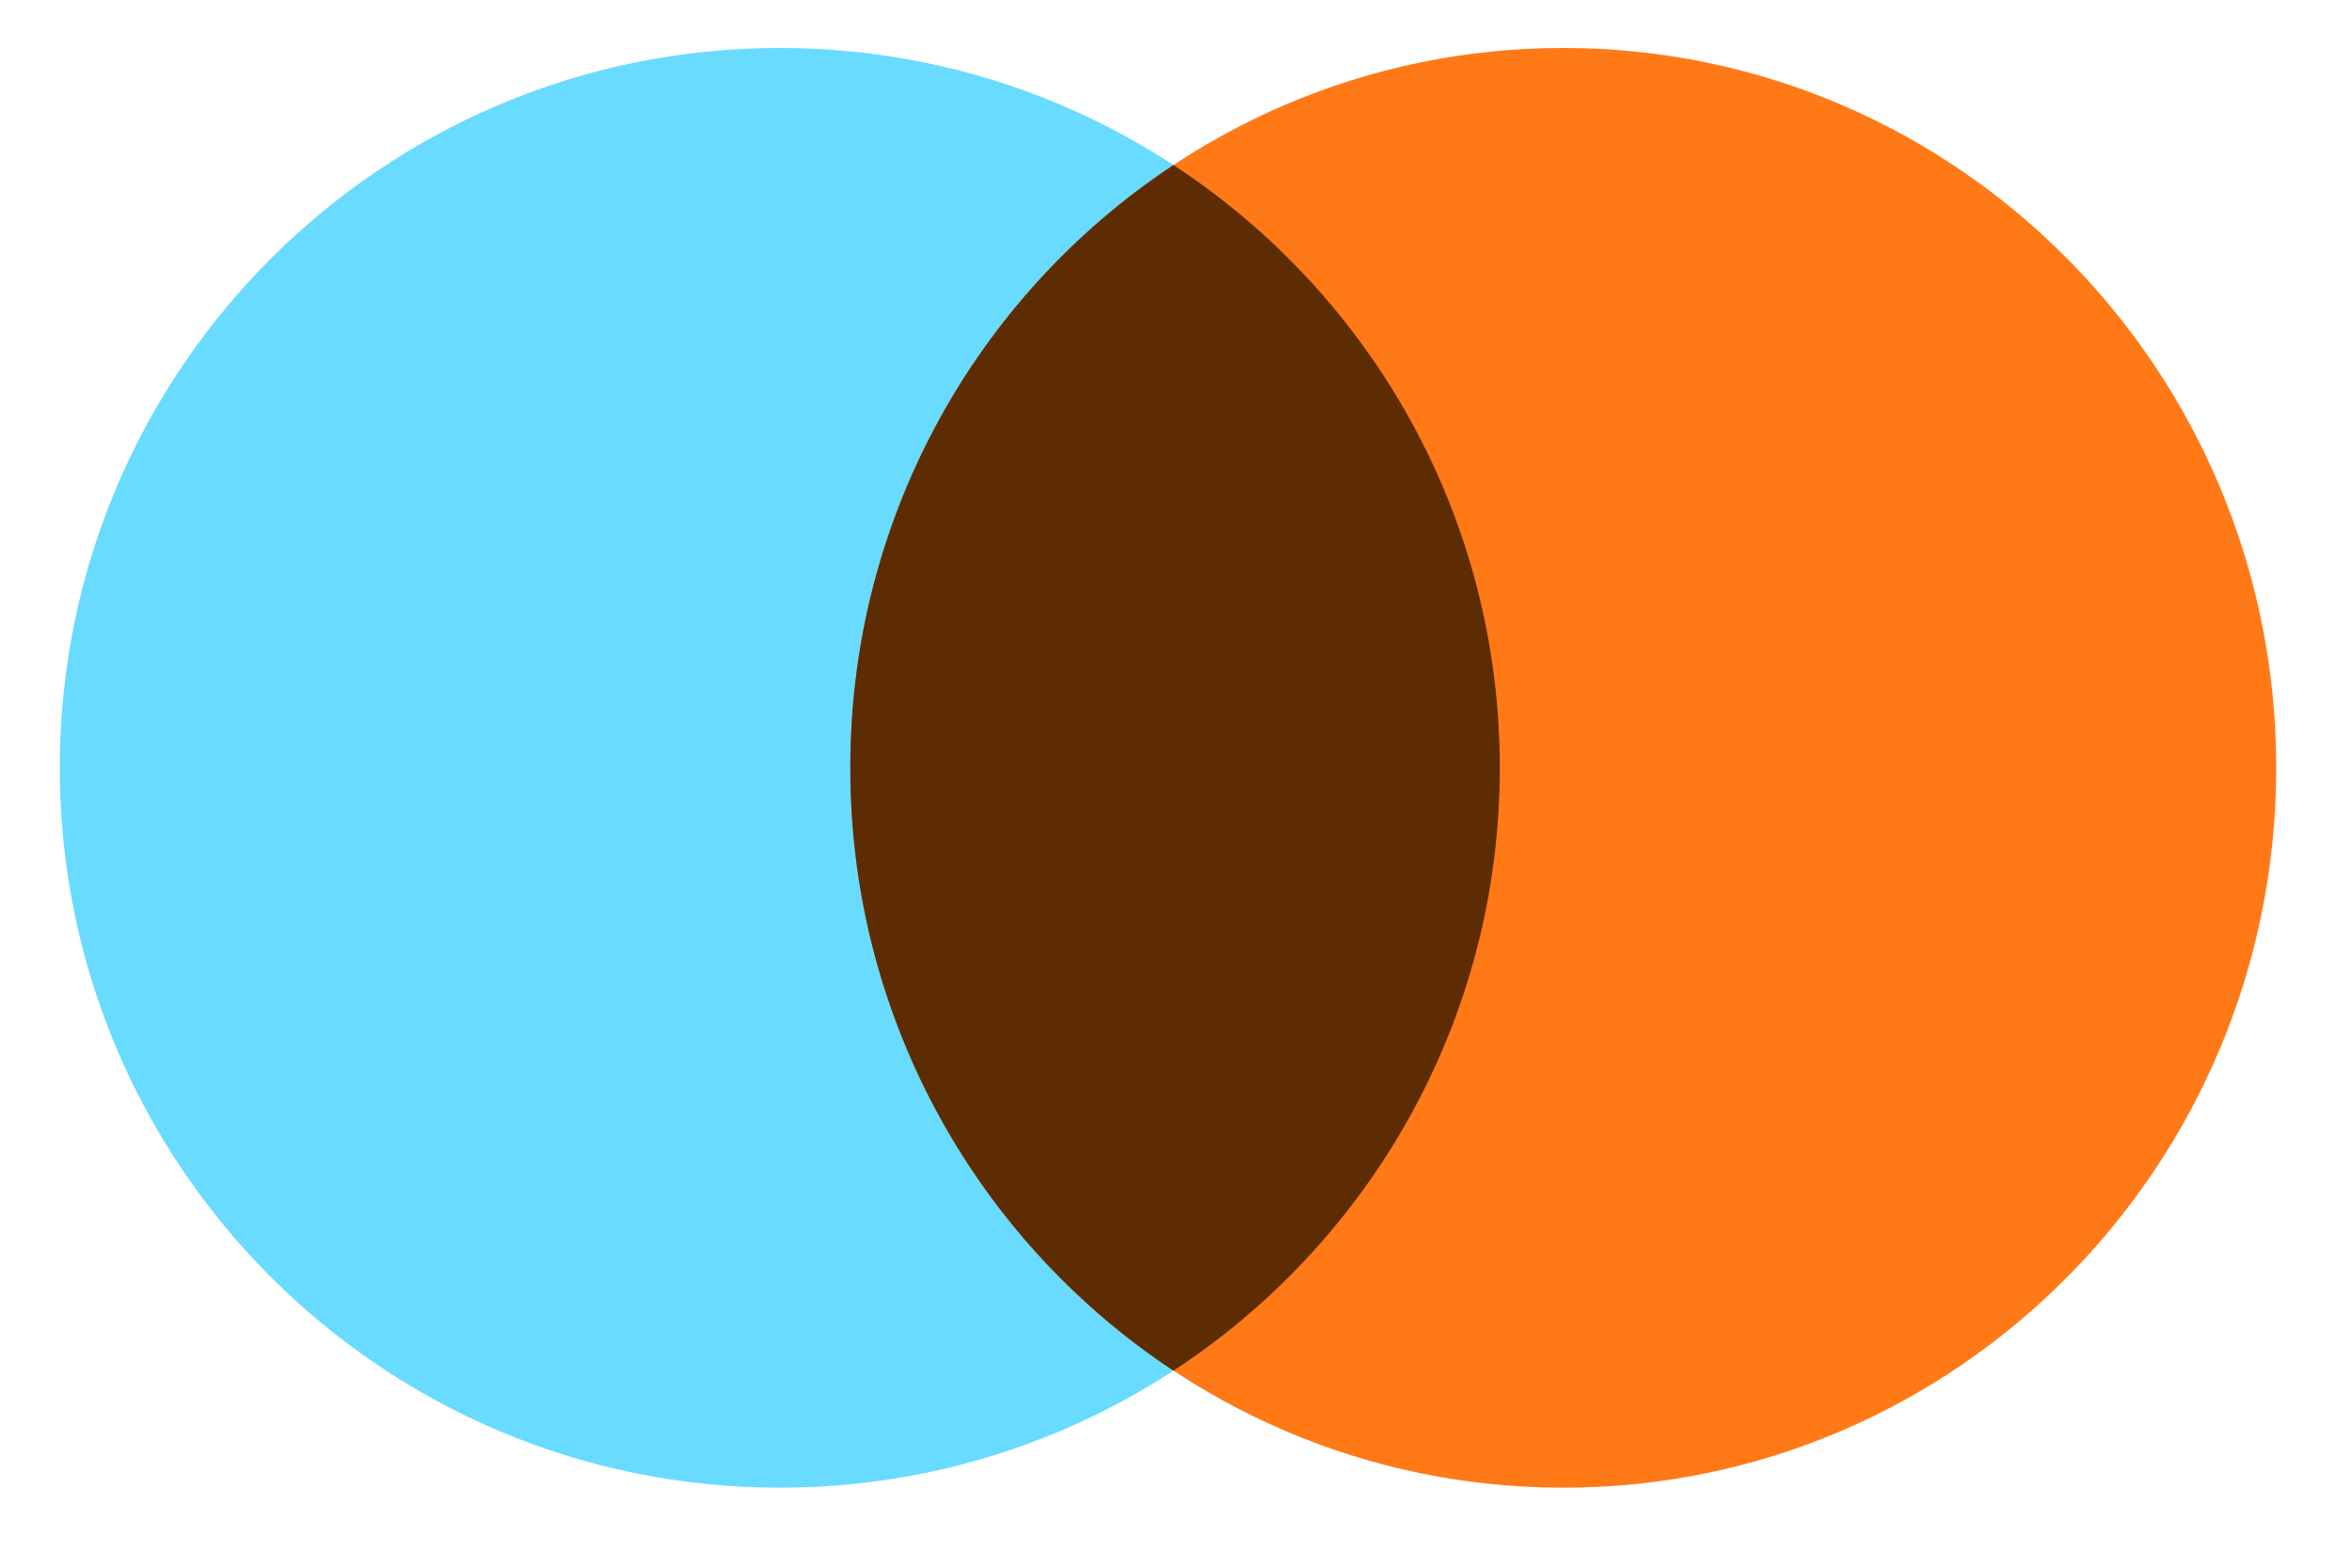
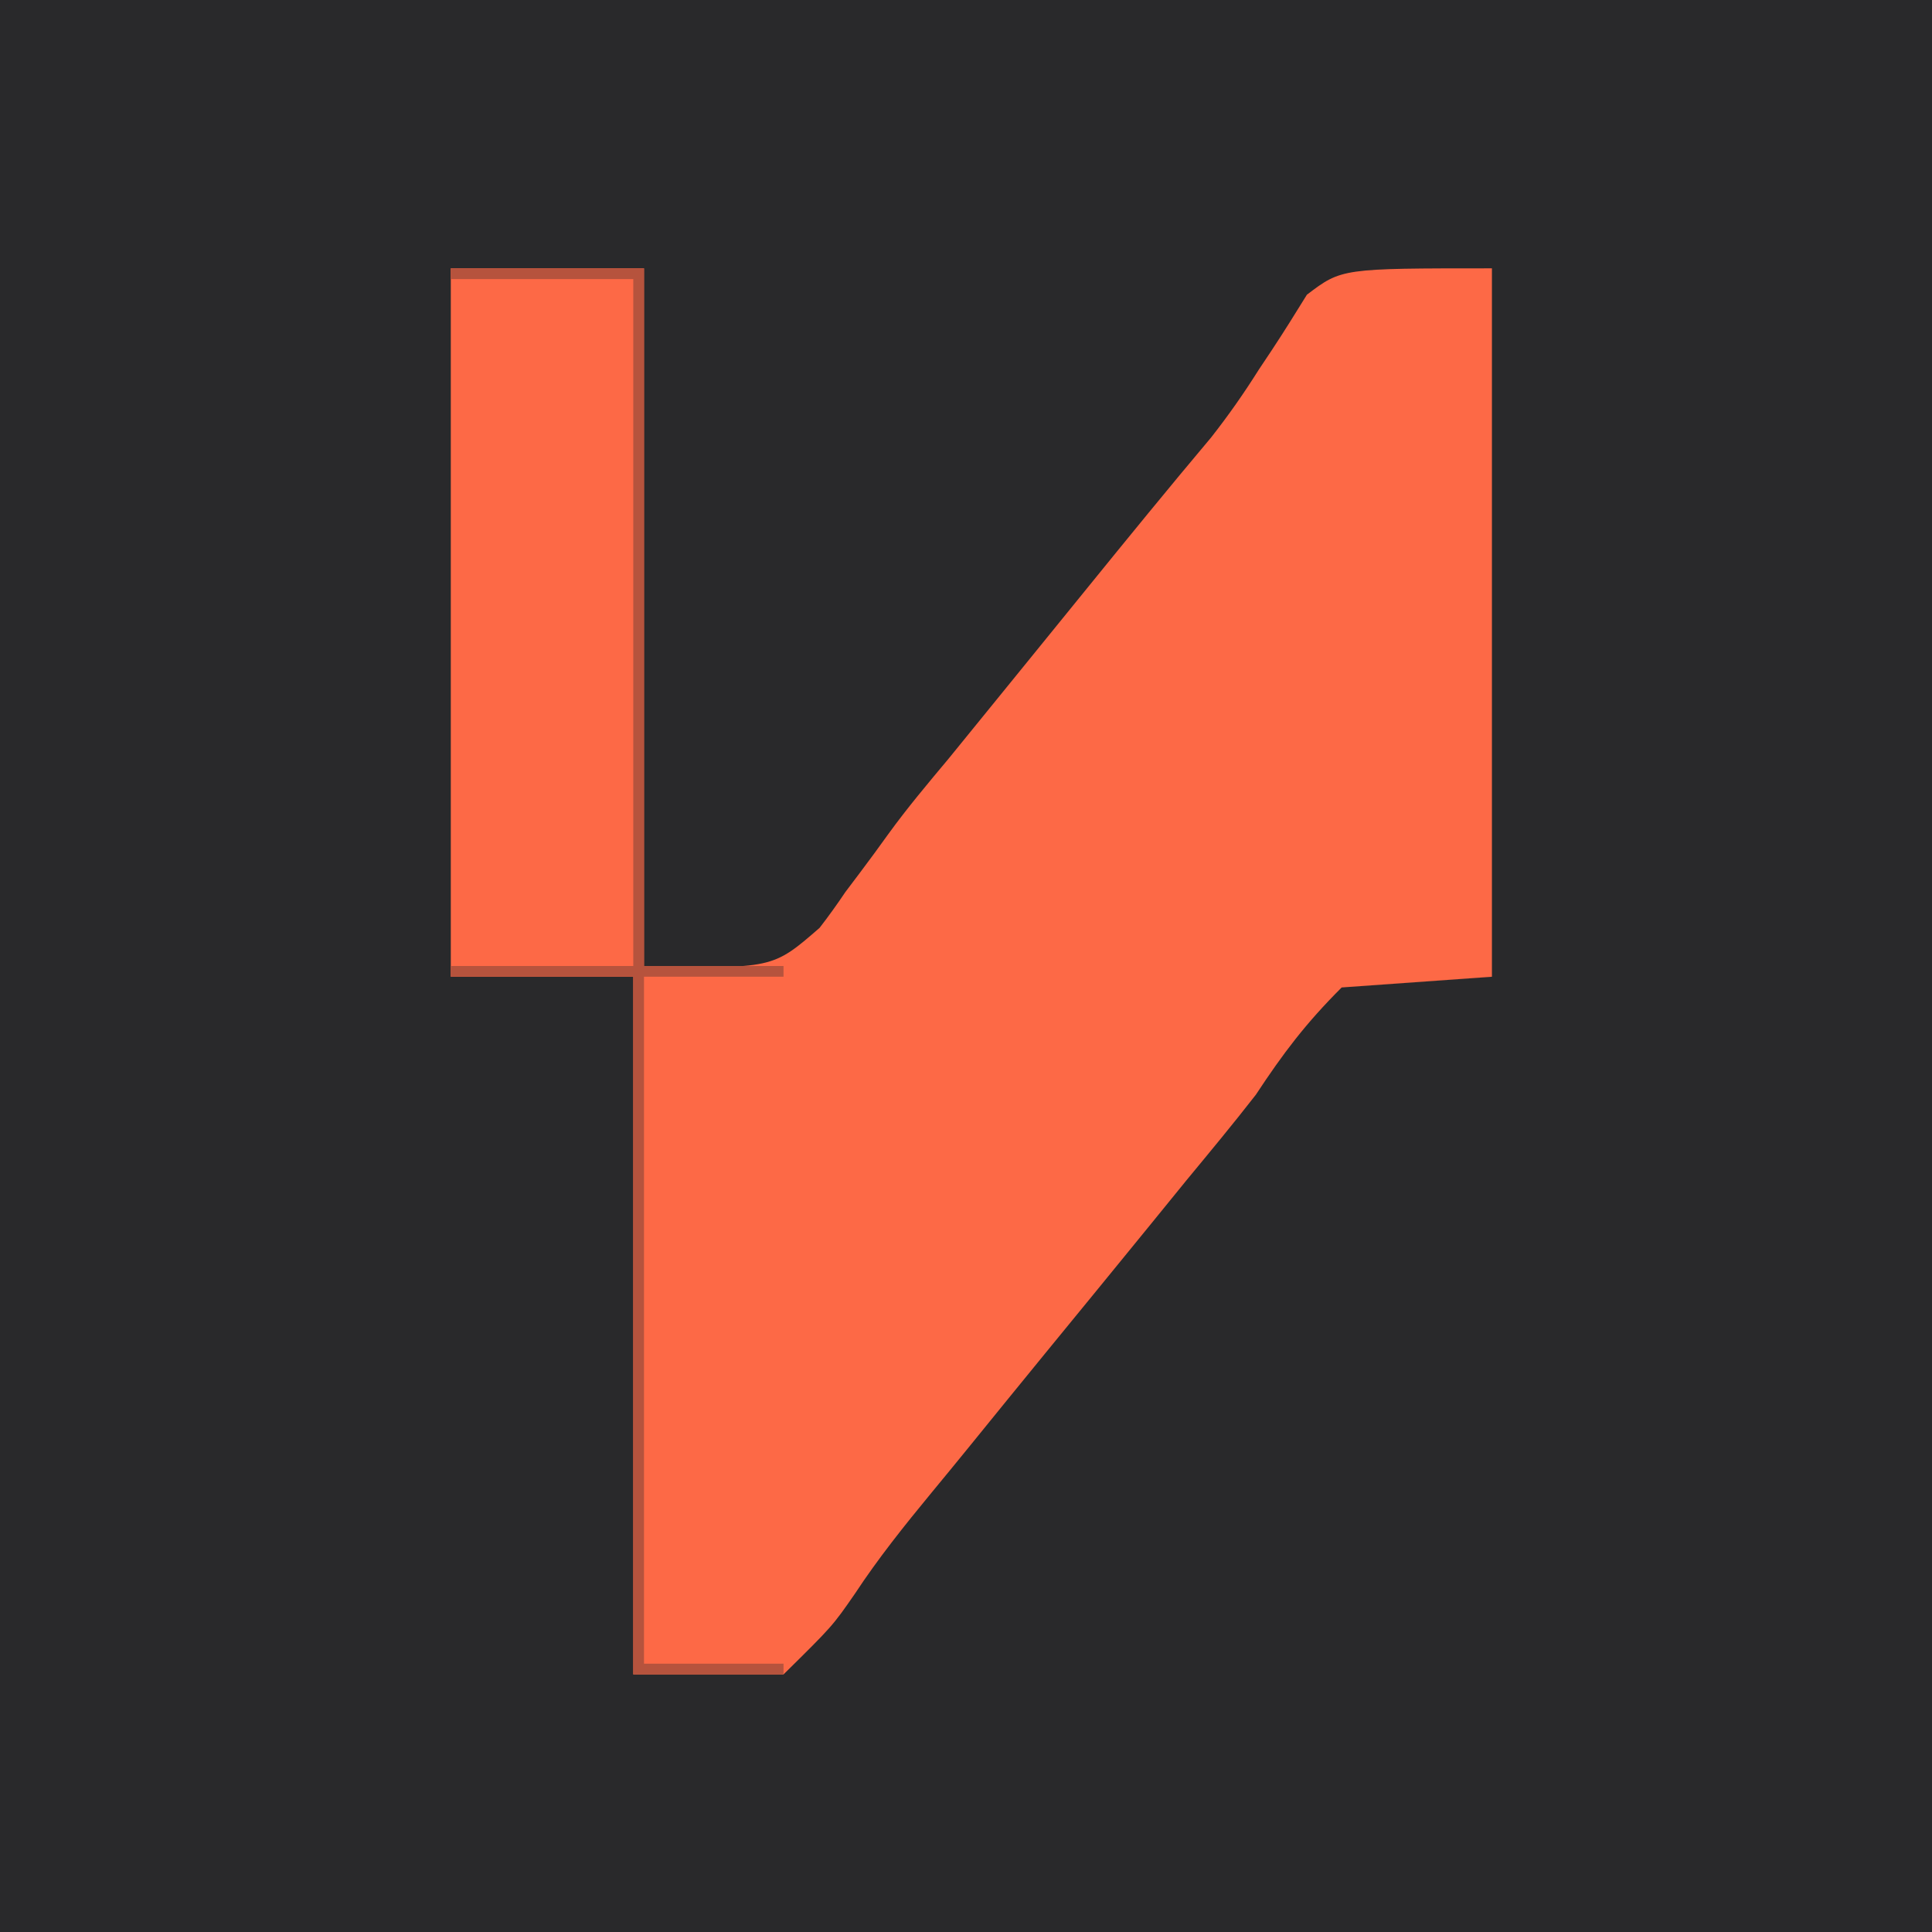
- <svg xmlns="http://www.w3.org/2000/svg" width="45" height="30" viewBox="0 0 45 30" fill="none">
-   <path d="M28.695 14.694C28.695 22.302 22.527 28.469 14.919 28.469C7.311 28.469 1.144 22.302 1.144 14.694C1.144 7.086 7.31 0.918 14.919 0.918C22.527 0.918 28.695 7.086 28.695 14.694V14.694Z" fill="#68DBFF" />
-   <path d="M43.55 14.694C43.55 22.302 37.443 28.469 29.909 28.469C22.376 28.469 16.27 22.302 16.27 14.694C16.27 7.086 22.376 0.918 29.909 0.918C37.443 0.918 43.55 7.086 43.55 14.694Z" fill="#FF7917" />
-   <path d="M22.451 26.23C26.21 23.77 28.695 19.522 28.695 14.694C28.695 9.866 26.211 5.618 22.451 3.159C20.546 4.419 18.984 6.133 17.905 8.147C16.826 10.16 16.264 12.41 16.269 14.694C16.264 16.978 16.826 19.228 17.905 21.241C18.984 23.255 20.546 24.969 22.451 26.23V26.23Z" fill="#5D2C02" />
+ <svg xmlns="http://www.w3.org/2000/svg" version="1.1" width="180" height="180">
+   <path d="M0 0 C59.4 0 118.8 0 180 0 C180 59.4 180 118.8 180 180 C120.6 180 61.2 180 0 180 C0 120.6 0 61.2 0 0 Z " fill="#29292B" transform="translate(0,0)" />
+   <path d="M0 0 C5.94 0 11.88 0 18 0 C18 21.45 18 42.9 18 65 C29.972 65.261 29.972 65.261 34.359 61.445 C35.195 60.367 35.991 59.258 36.75 58.125 C37.194 57.536 37.638 56.946 38.096 56.339 C38.999 55.14 39.888 53.931 40.761 52.71 C42.524 50.277 44.447 47.991 46.375 45.688 C47.918 43.793 49.46 41.897 51 40 C52.044 38.715 53.089 37.43 54.133 36.145 C55.821 34.067 57.509 31.989 59.196 29.91 C63.048 25.164 66.908 20.427 70.844 15.75 C72.475 13.67 73.88 11.663 75.281 9.438 C75.683 8.835 76.084 8.233 76.497 7.612 C77.619 5.916 78.692 4.187 79.762 2.457 C83 0 83 0 97 0 C97 21.78 97 43.56 97 66 C92.38 66.33 87.76 66.66 83 67 C79.638 70.362 77.568 73.105 75 77 C72.908 79.69 70.734 82.311 68.562 84.938 C67.427 86.331 66.293 87.726 65.16 89.121 C61.906 93.118 58.641 97.107 55.375 101.094 C52.978 104.026 50.588 106.964 48.203 109.906 C47.073 111.296 45.936 112.682 44.795 114.062 C42.275 117.121 39.84 120.157 37.66 123.469 C35.562 126.5 35.562 126.5 31 131 C26.38 131 21.76 131 17 131 C17 109.55 17 88.1 17 66 C11.39 66 5.78 66 0 66 C0 44.22 0 22.44 0 0 Z " fill="#FD6946" transform="translate(42,25)" />
+   <path d="M0 0 C5.94 0 11.88 0 18 0 C18 21.45 18 42.9 18 65 C22.29 65 26.58 65 31 65 C31 65.33 31 65.66 31 66 C26.71 66 22.42 66 18 66 C18 87.12 18 108.24 18 130 C22.29 130 26.58 130 31 130 C31 130.33 31 130.66 31 131 C26.38 131 21.76 131 17 131 C17 109.55 17 88.1 17 66 C11.39 66 5.78 66 0 66 C0 65.67 0 65.34 0 65 C5.61 65 11.22 65 17 65 C17 43.88 17 22.76 17 1 C11.39 1 5.78 1 0 1 C0 0.67 0 0.34 0 0 Z " fill="#B6533D" transform="translate(42,25)" />
</svg>
